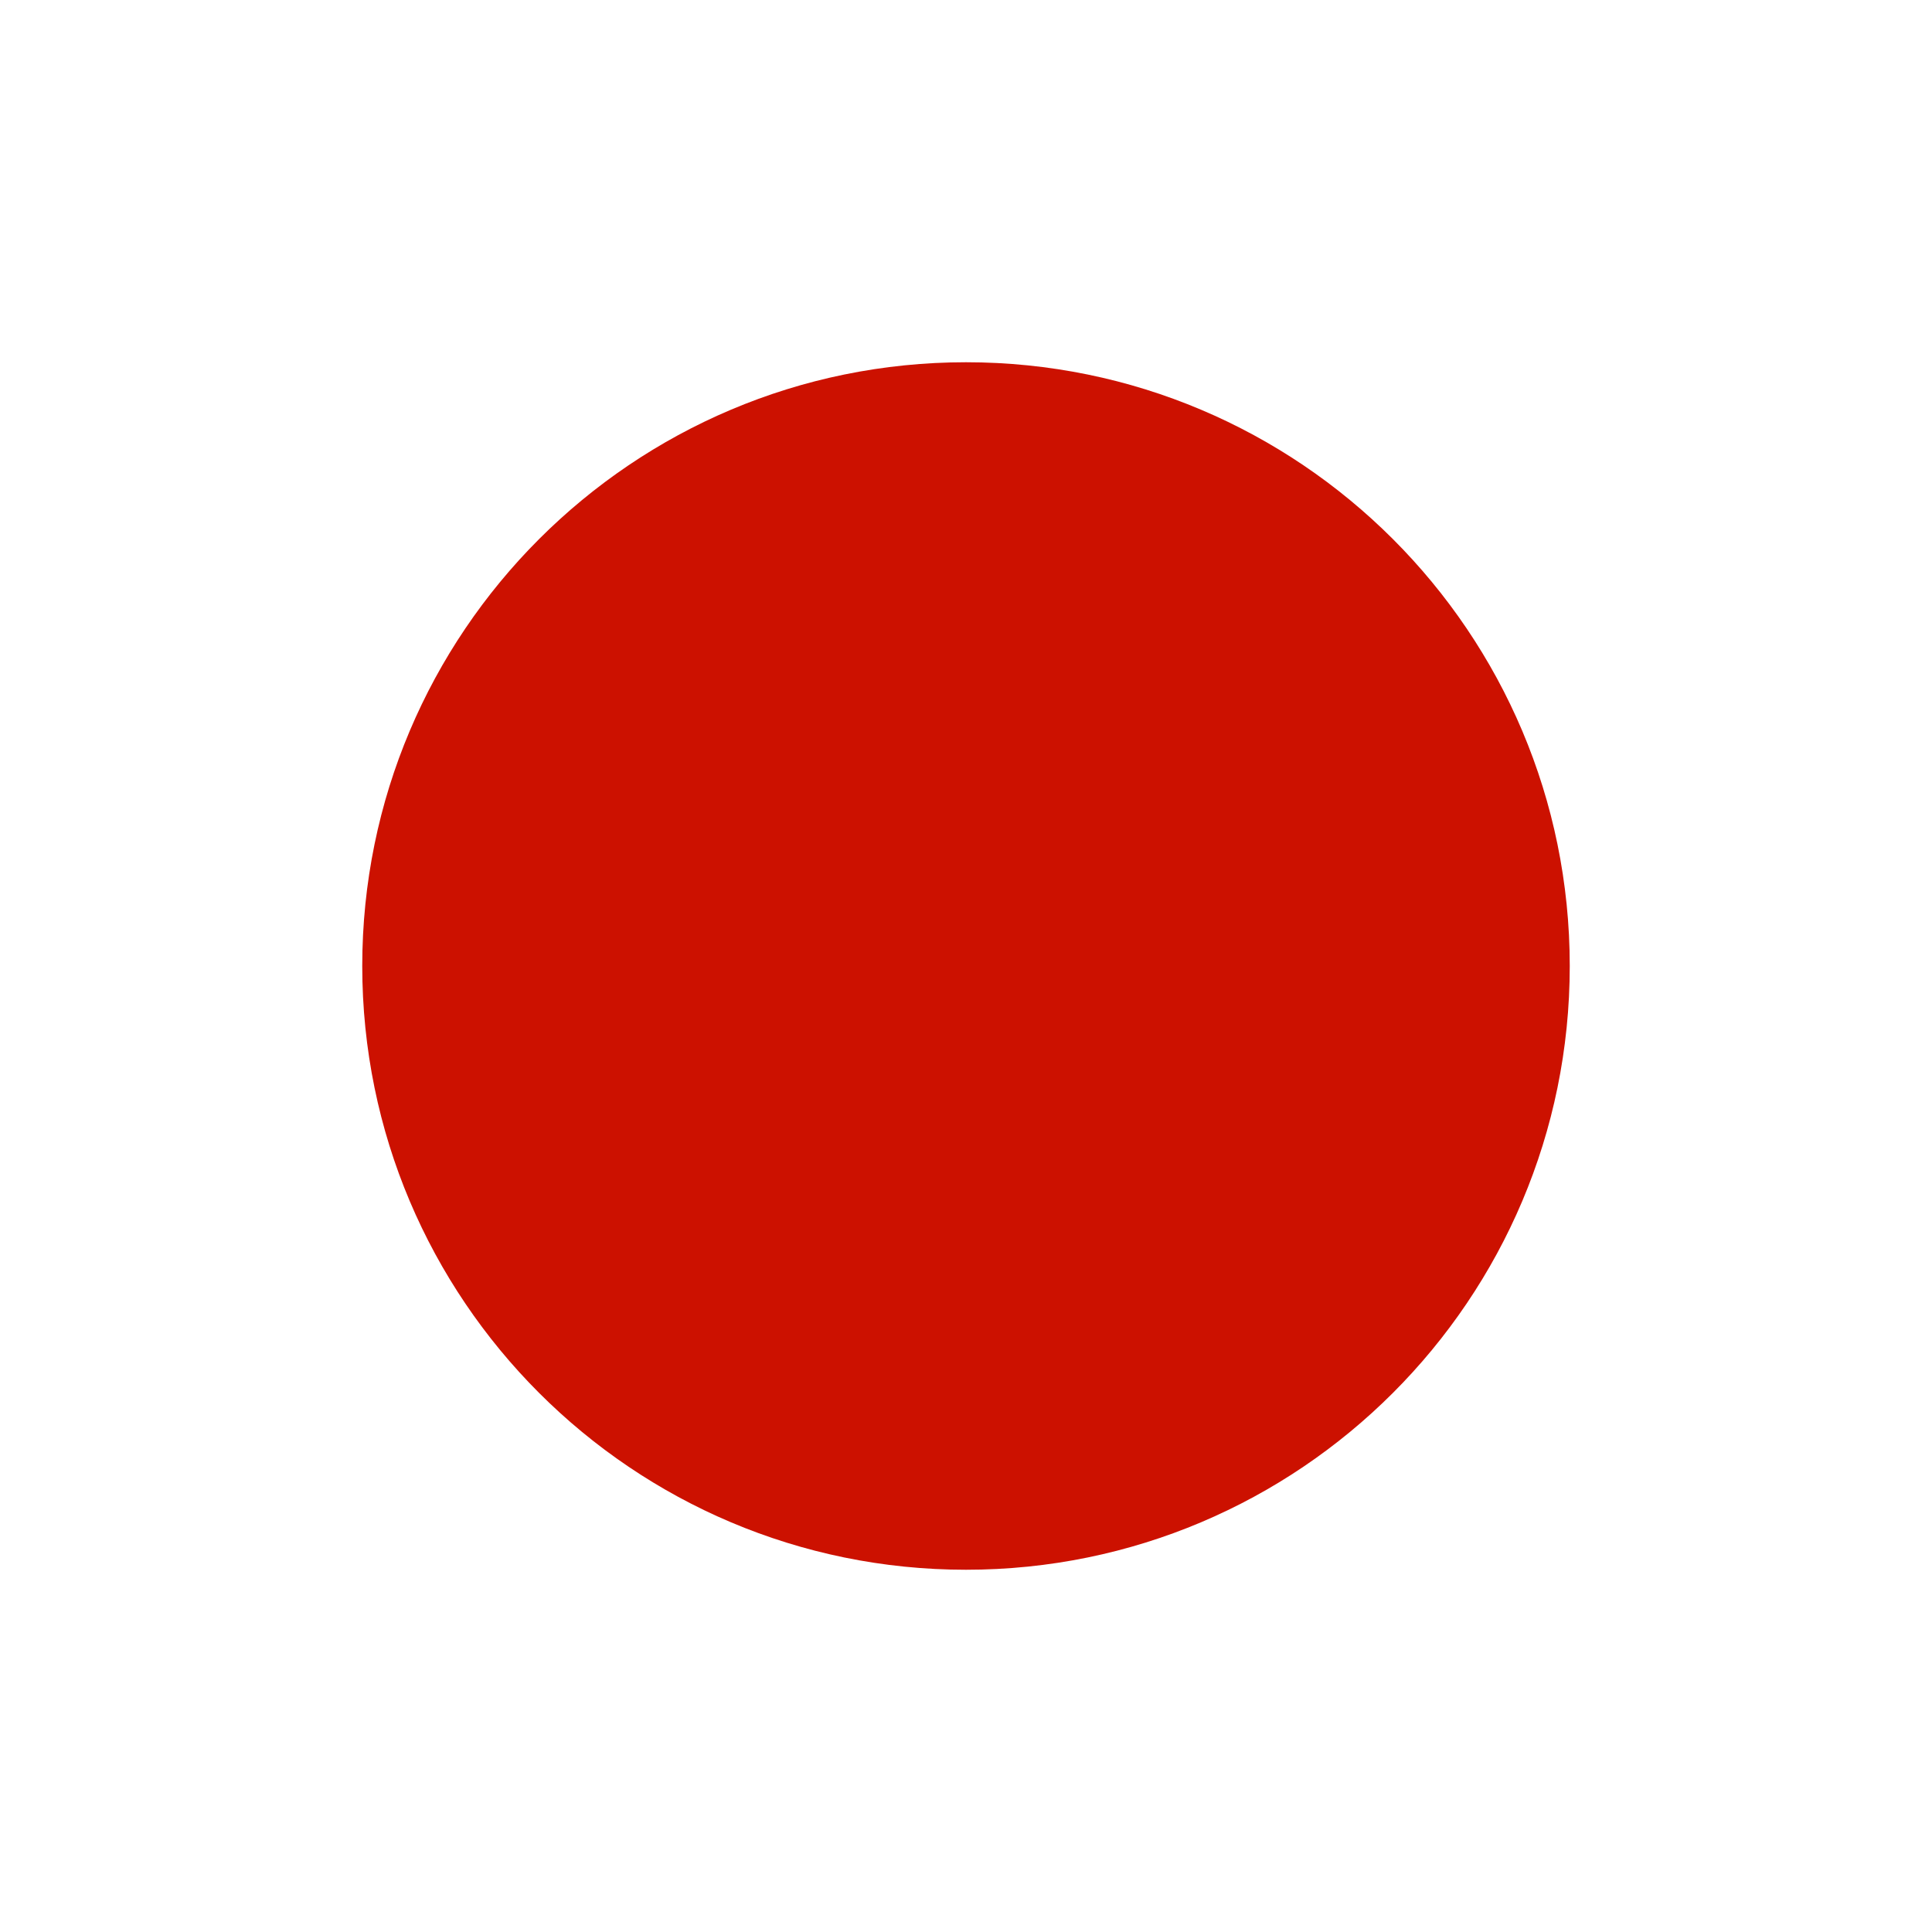
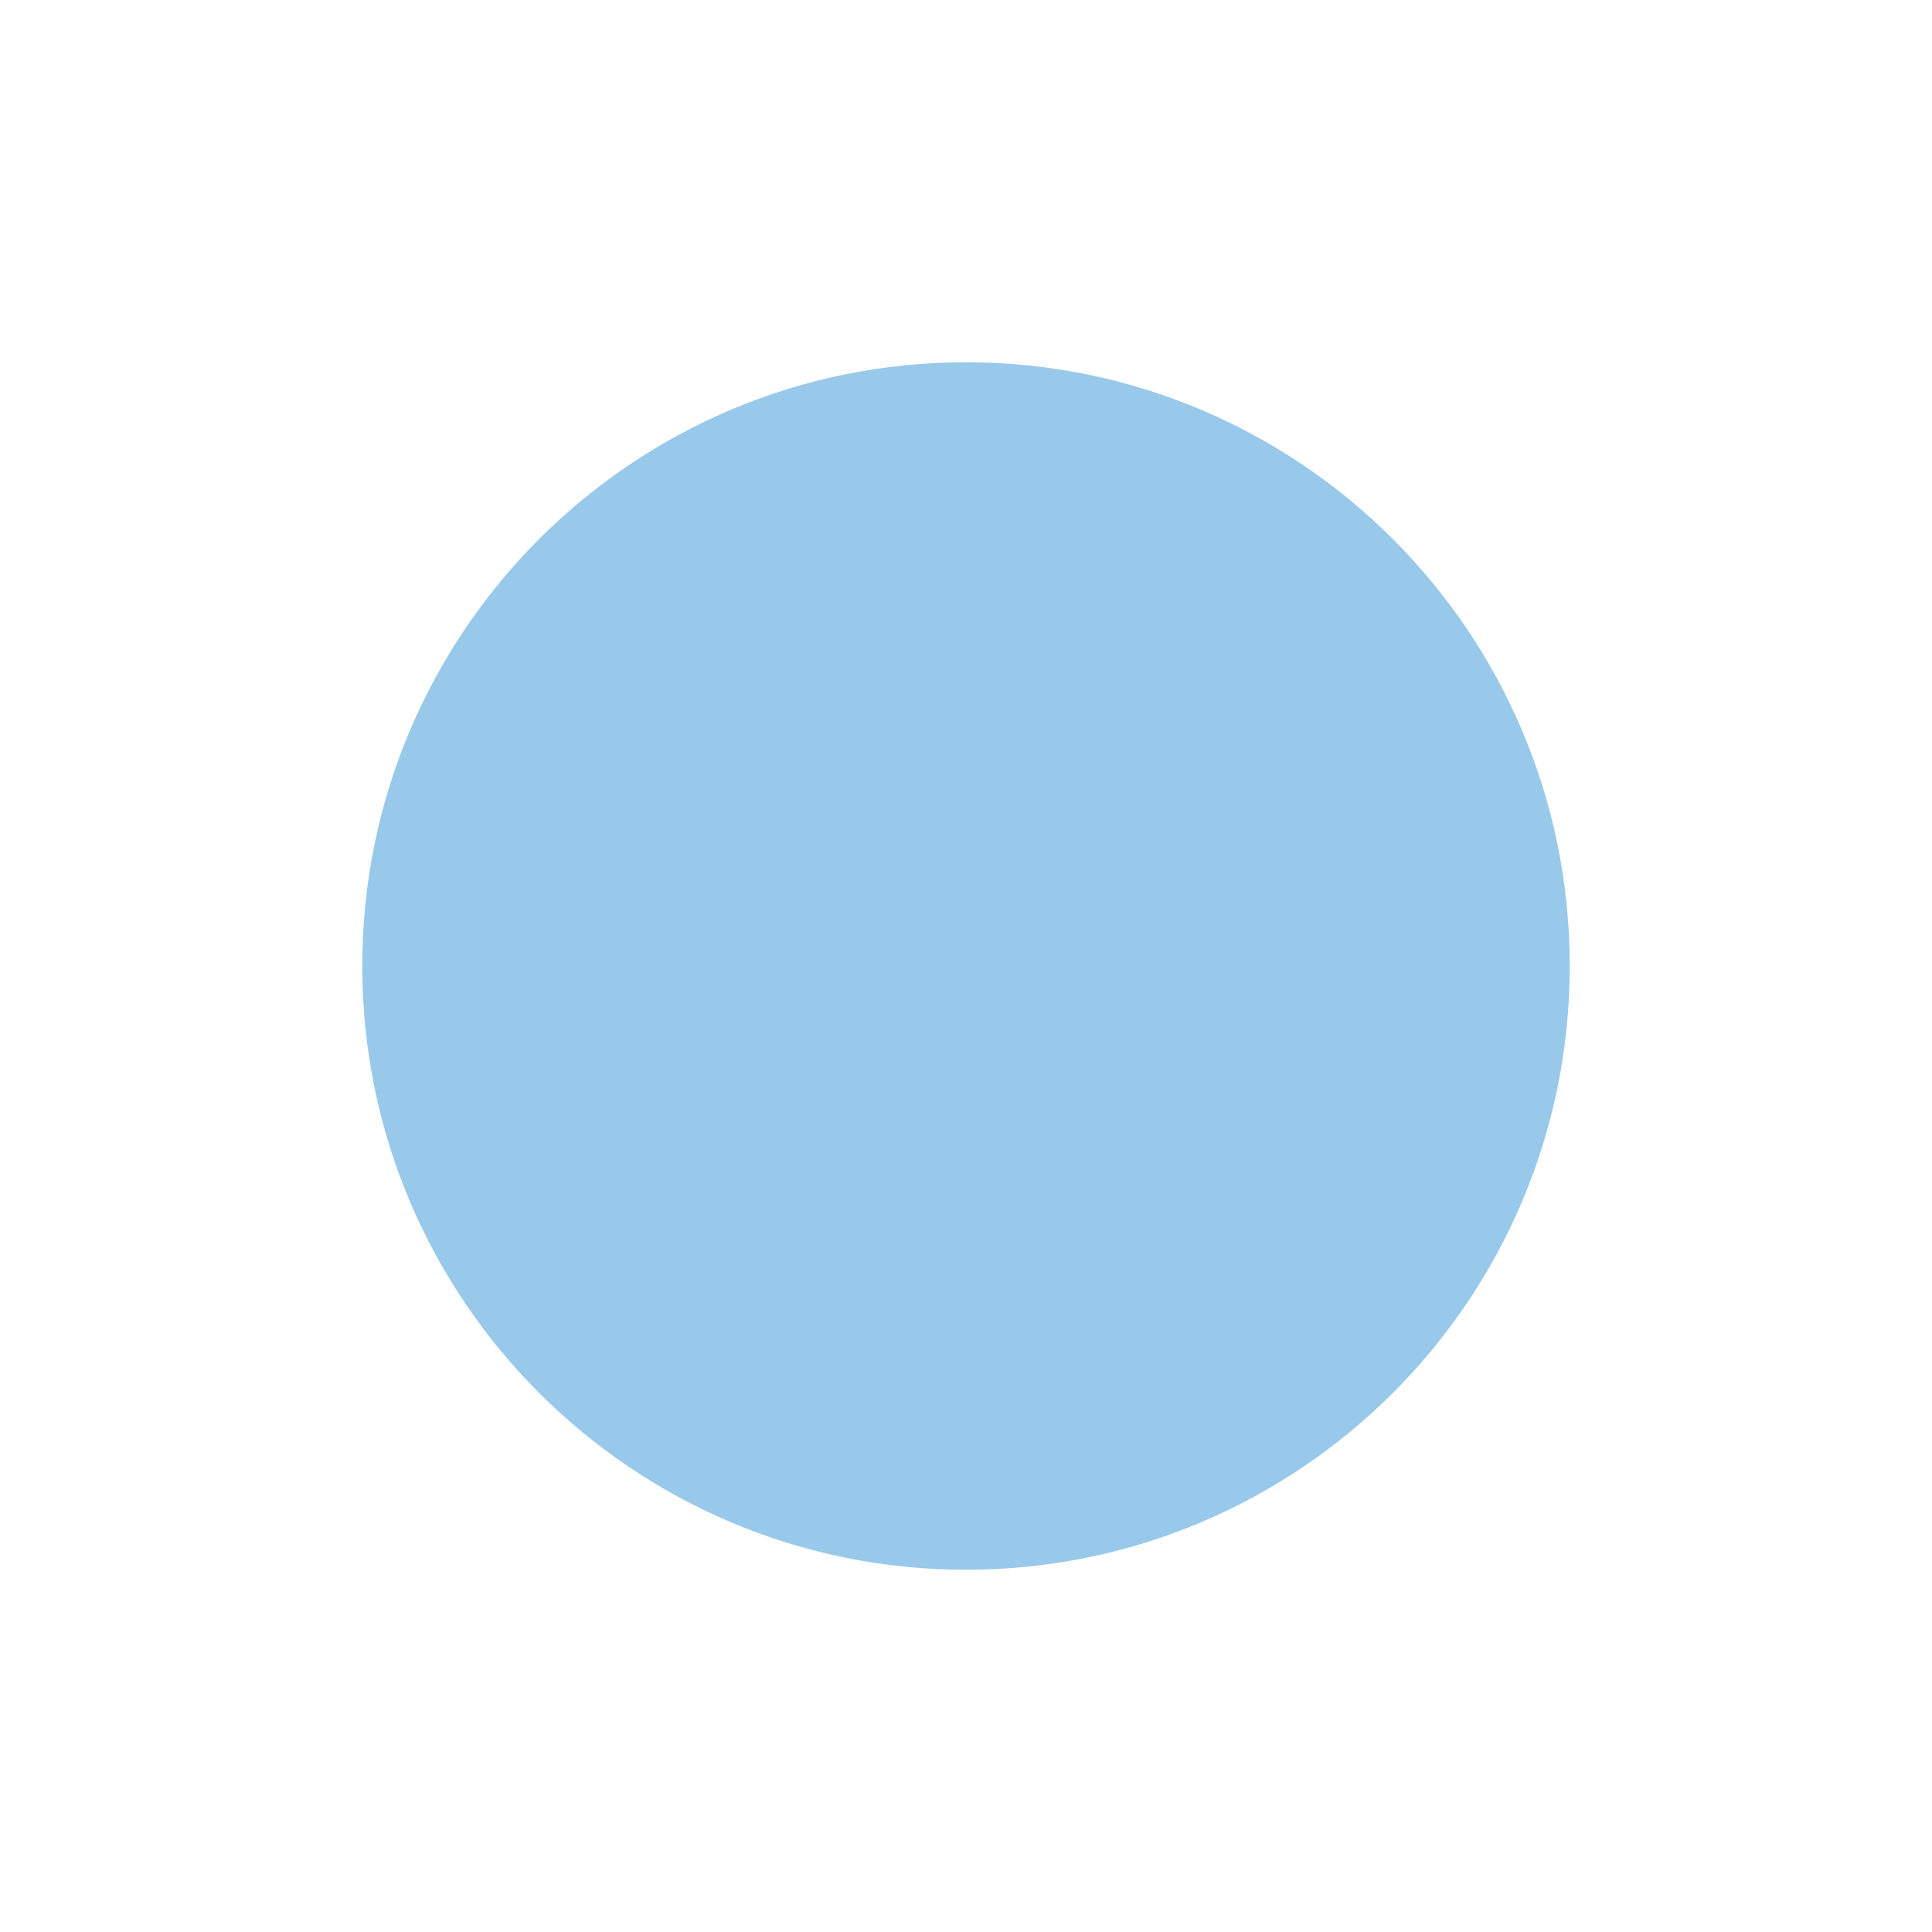
<svg xmlns="http://www.w3.org/2000/svg" width="16" height="16" viewBox="0 0 16 16">
  <g fill="none" fill-rule="evenodd">
-     <g fill="#c10">
+     <g fill="#007ACC" fill-opacity=".4">
      <circle cx="8" cy="8" r="5" />
    </g>
  </g>
</svg>
